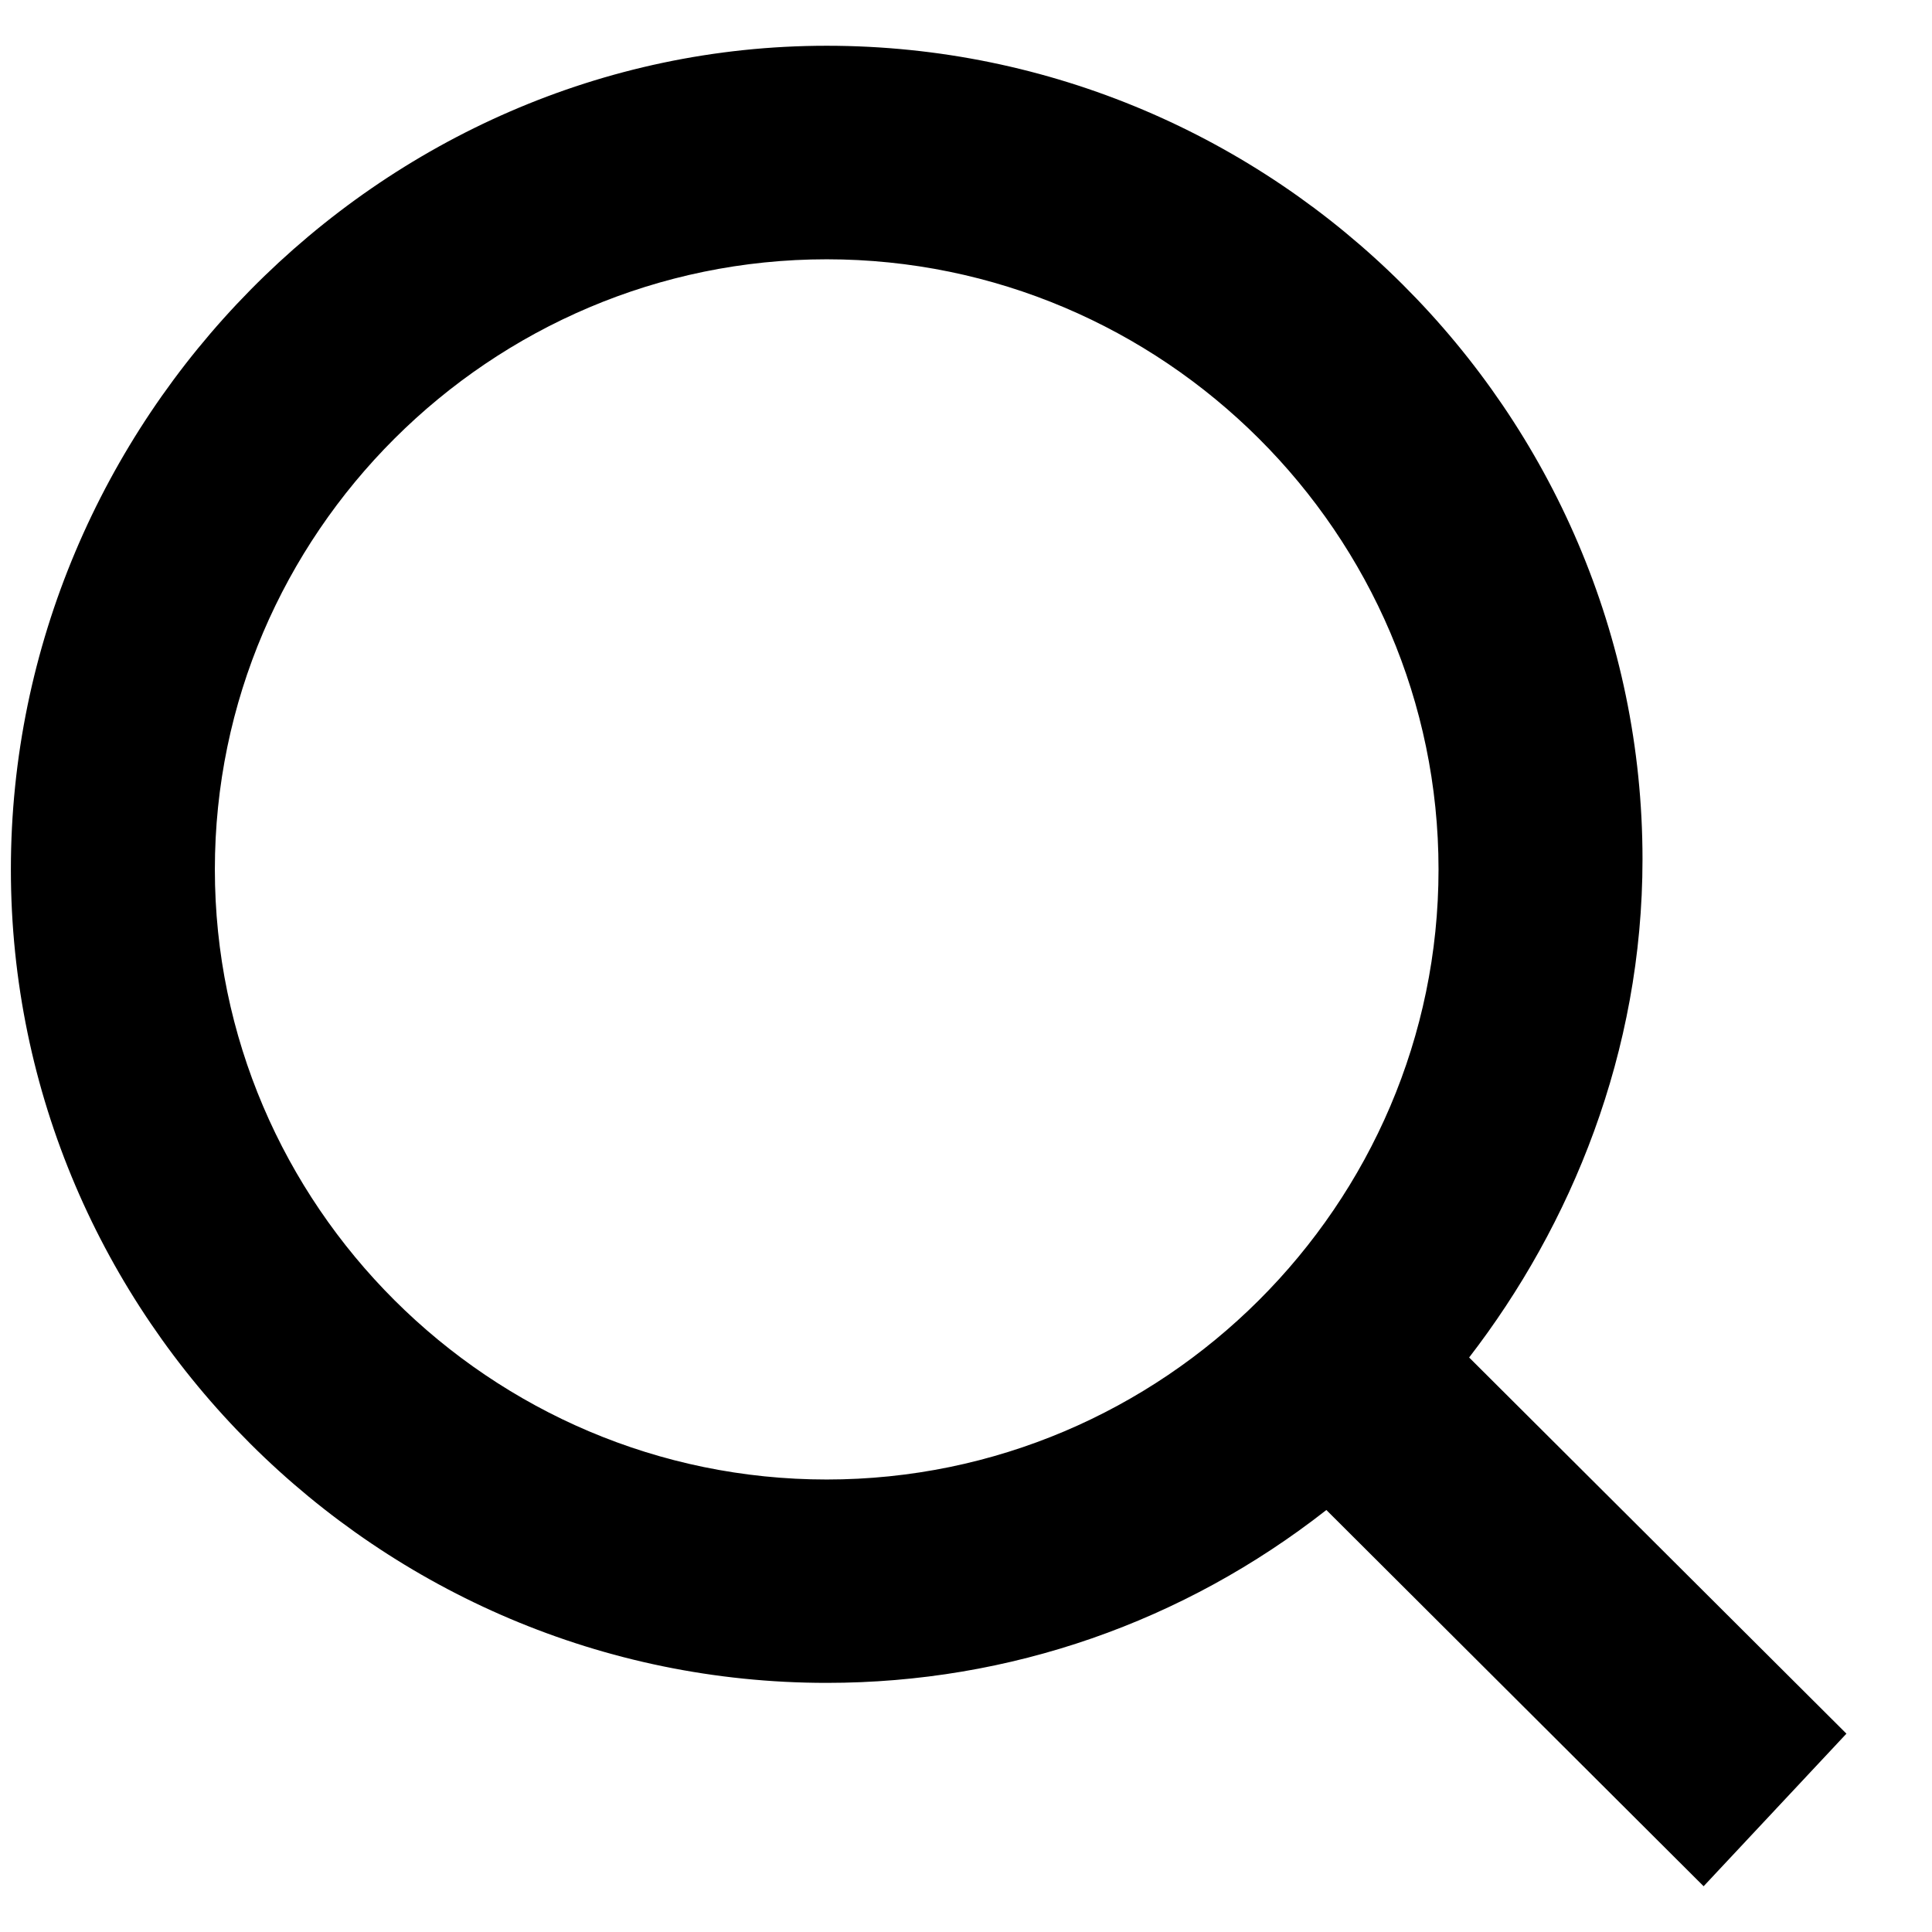
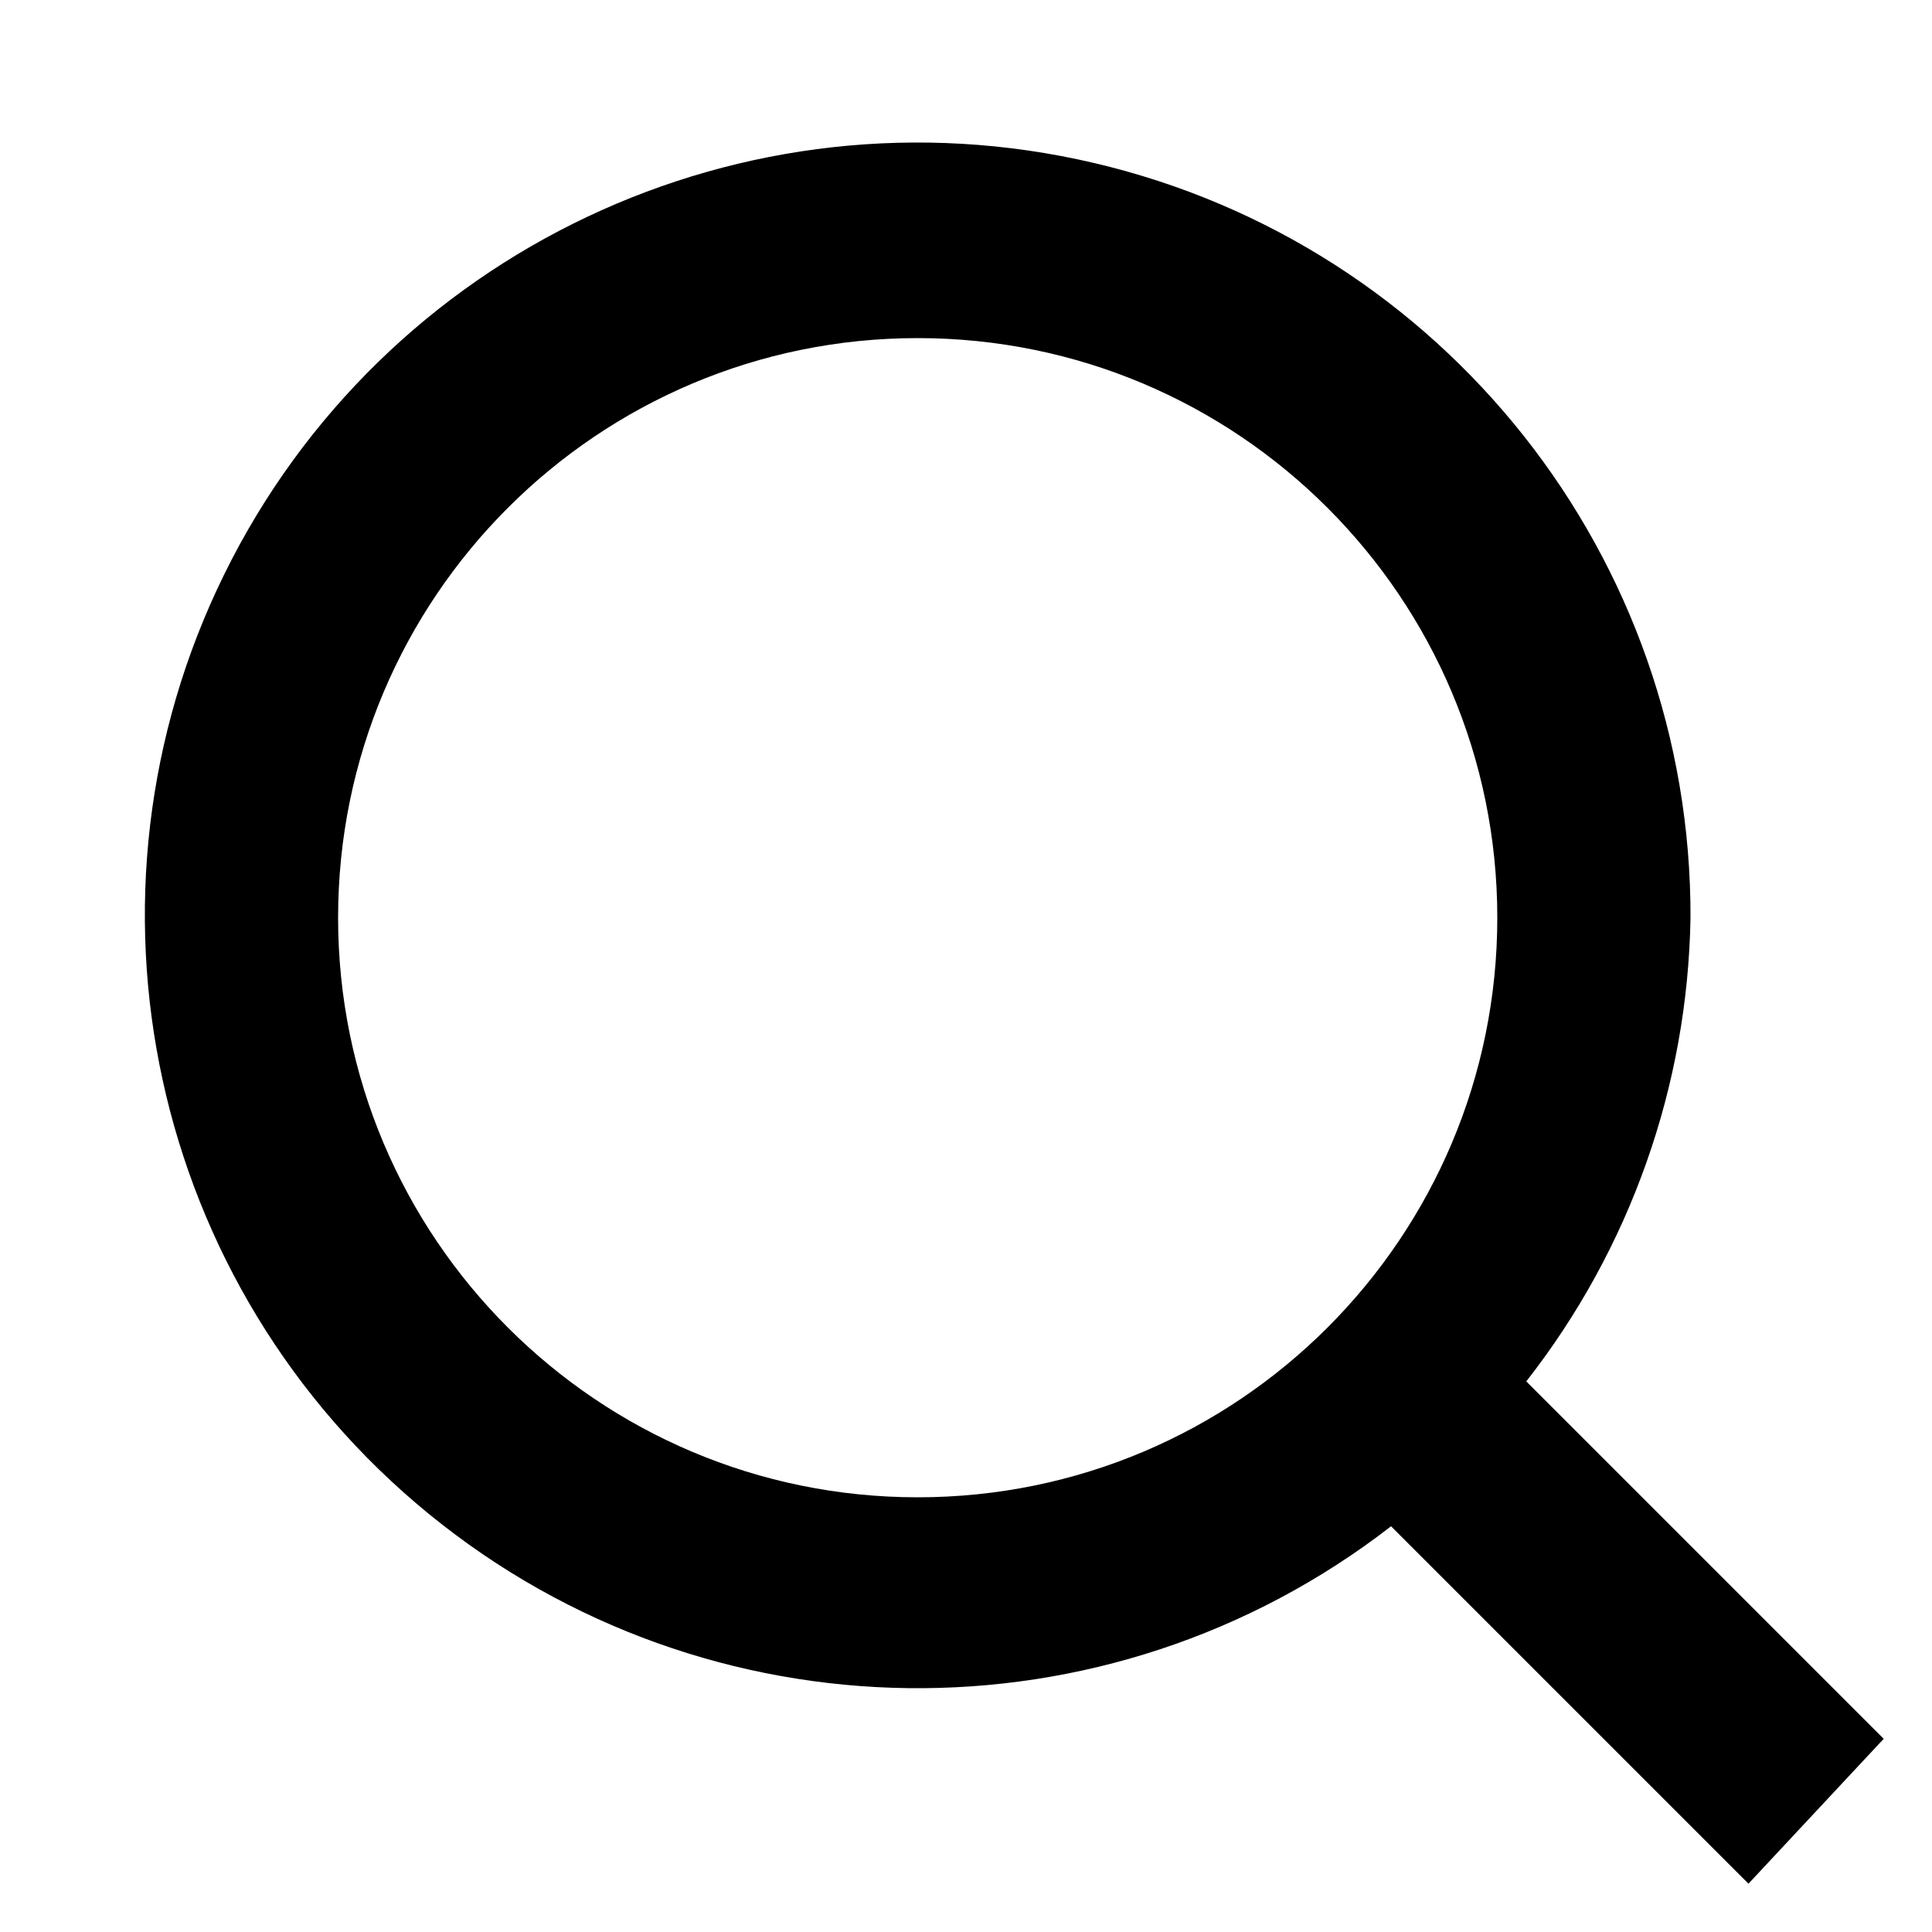
- <svg xmlns="http://www.w3.org/2000/svg" width="19" height="19" fill="none">
-   <path d="m18.159 17.05-3.711-3.7c1.003-1.3 1.705-3 1.705-4.9 0-4.4-3.61-8-8.023-8C3.718.45.107 4.15.107 8.55c0 4.4 3.61 8 8.023 8 1.805 0 3.51-.6 4.914-1.7l3.71 3.7 1.404-1.5ZM8.13 14.55c-3.31 0-6.017-2.7-6.017-6s2.708-6 6.017-6c3.31 0 6.017 2.7 6.017 6s-2.707 6-6.017 6Z" fill="#000" />
+ <svg xmlns="http://www.w3.org/2000/svg" width="20" height="20" viewBox="0 0 20 20" fill="none">
+   <path d="m19.5 18-3.7-3.7a8 8 0 0 0 1.7-4.8 8 8 0 1 0-3.1 6.3l3.7 3.7 1.4-1.5Zm-10-2.5a6 6 0 0 1-6-6 6 6 0 0 1 12 0 6 6 0 0 1-6 6Z" fill="#000" />
</svg>
